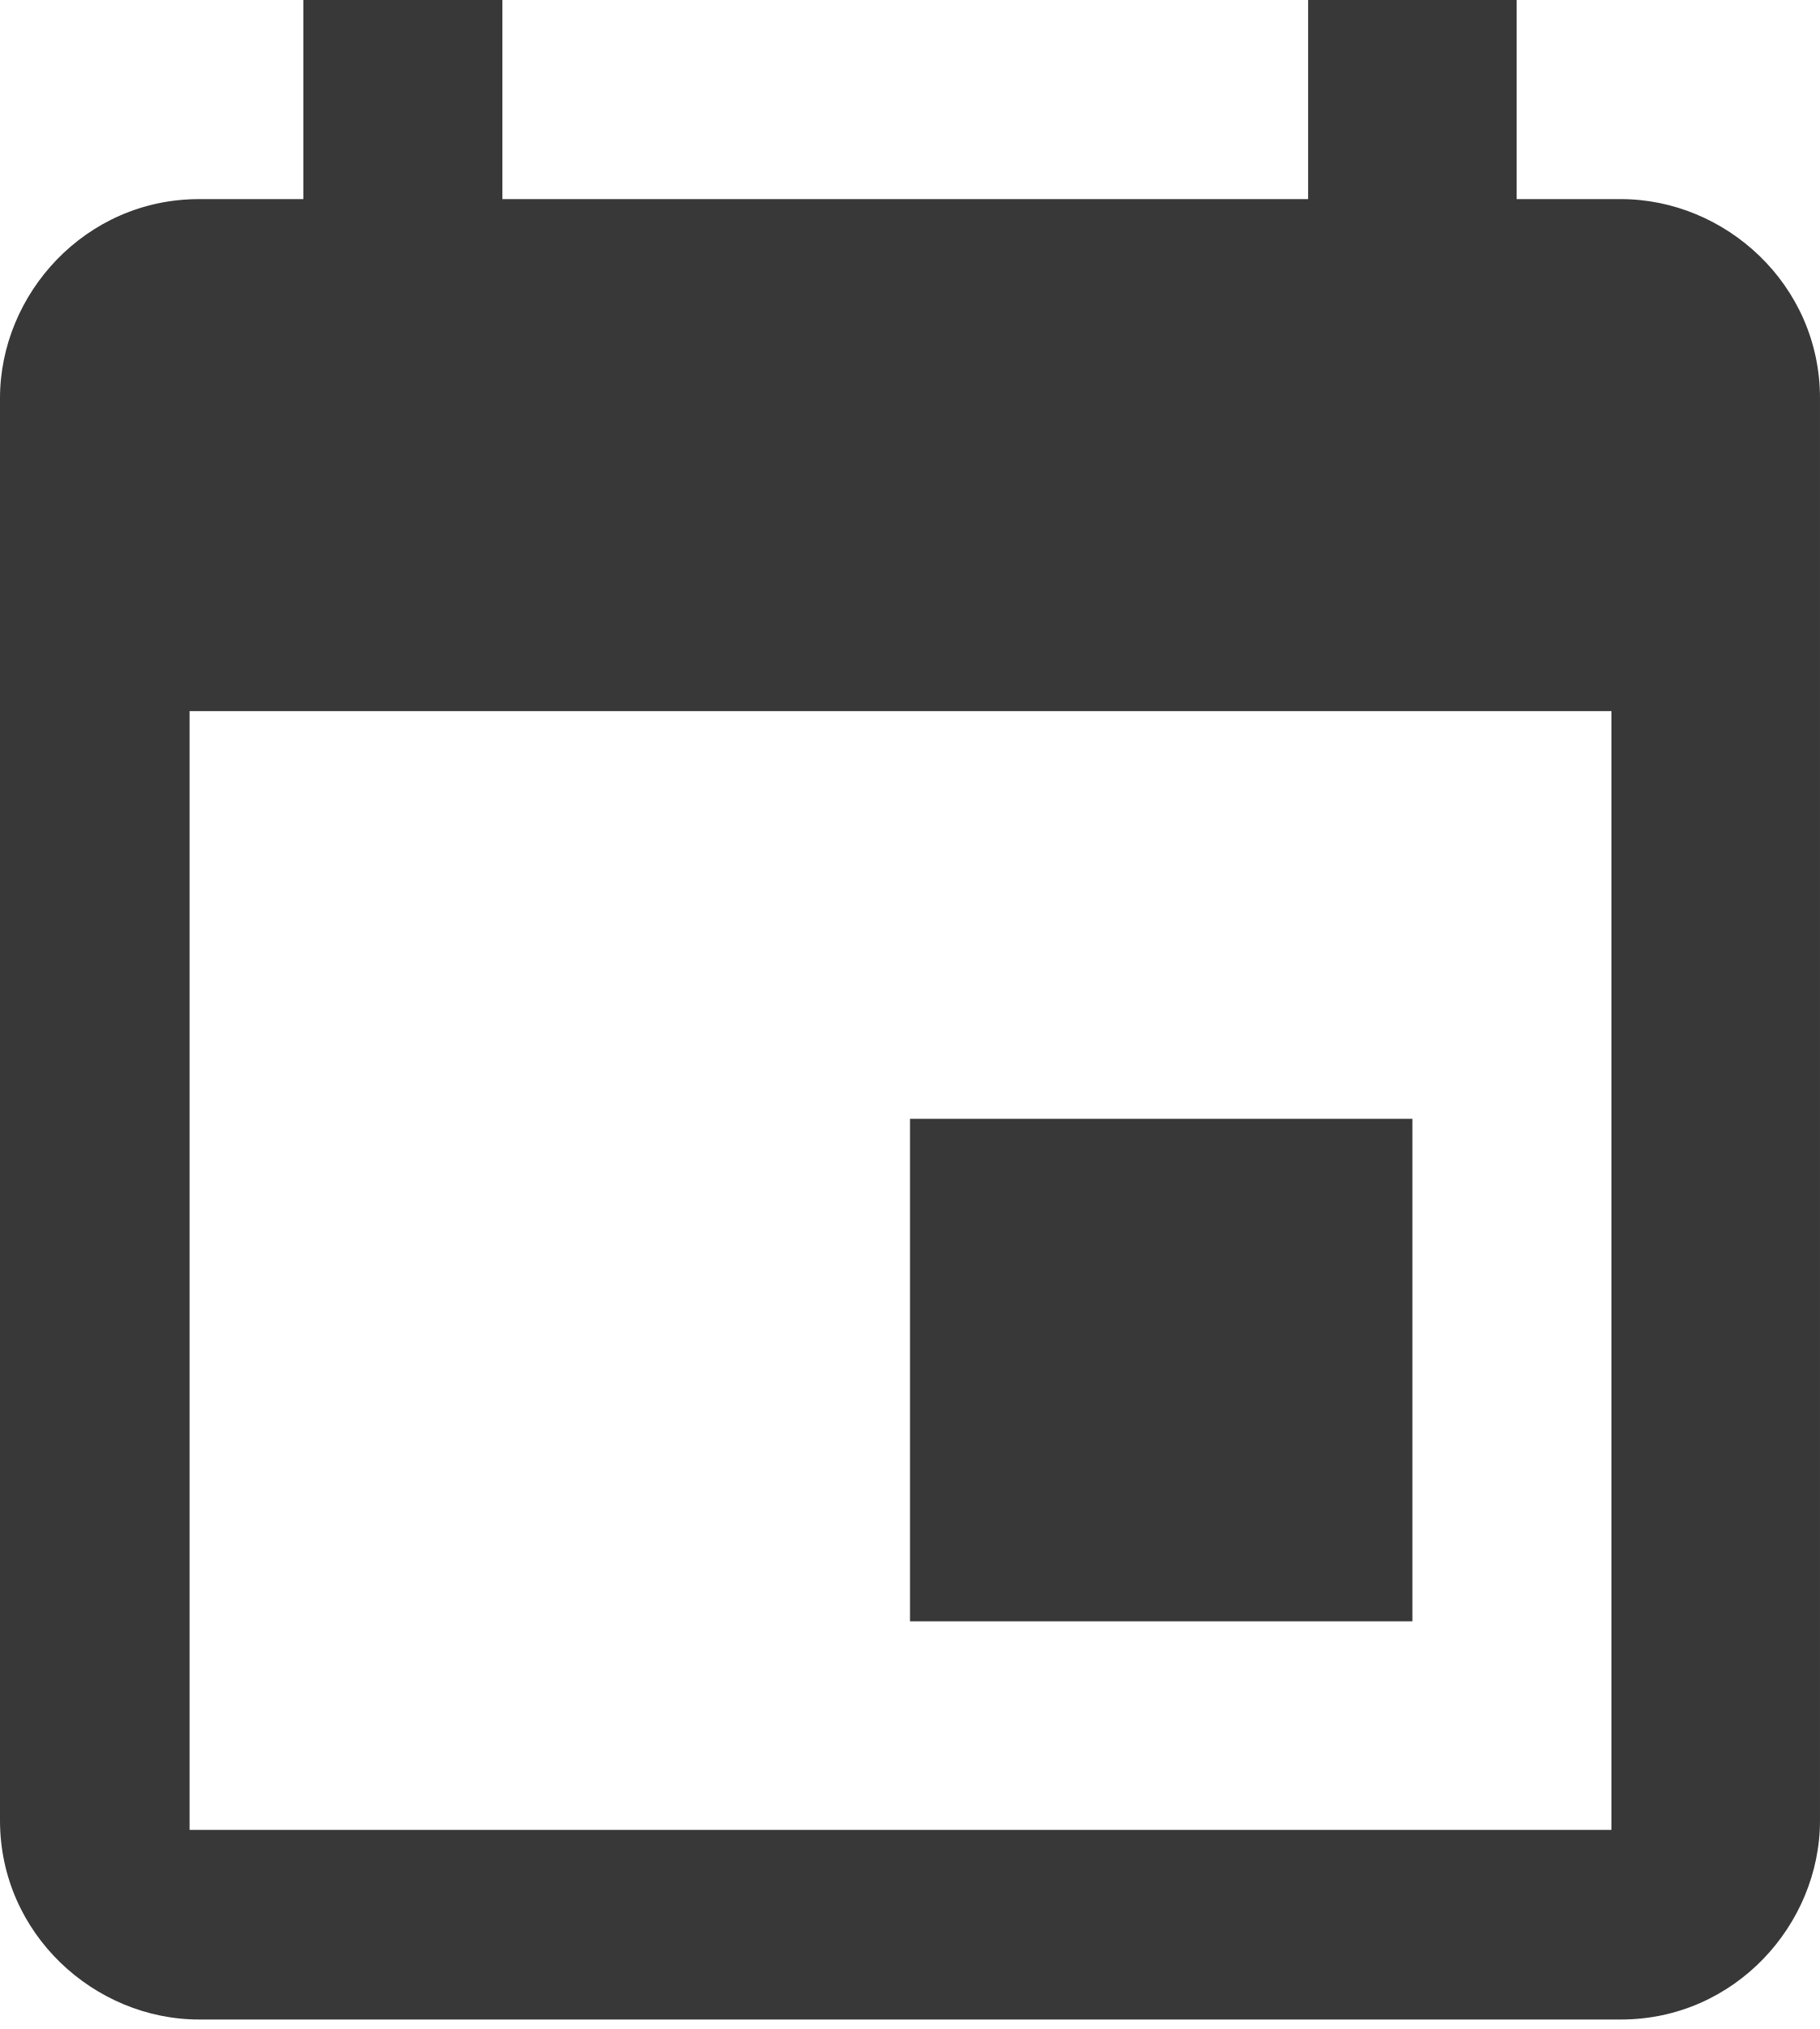
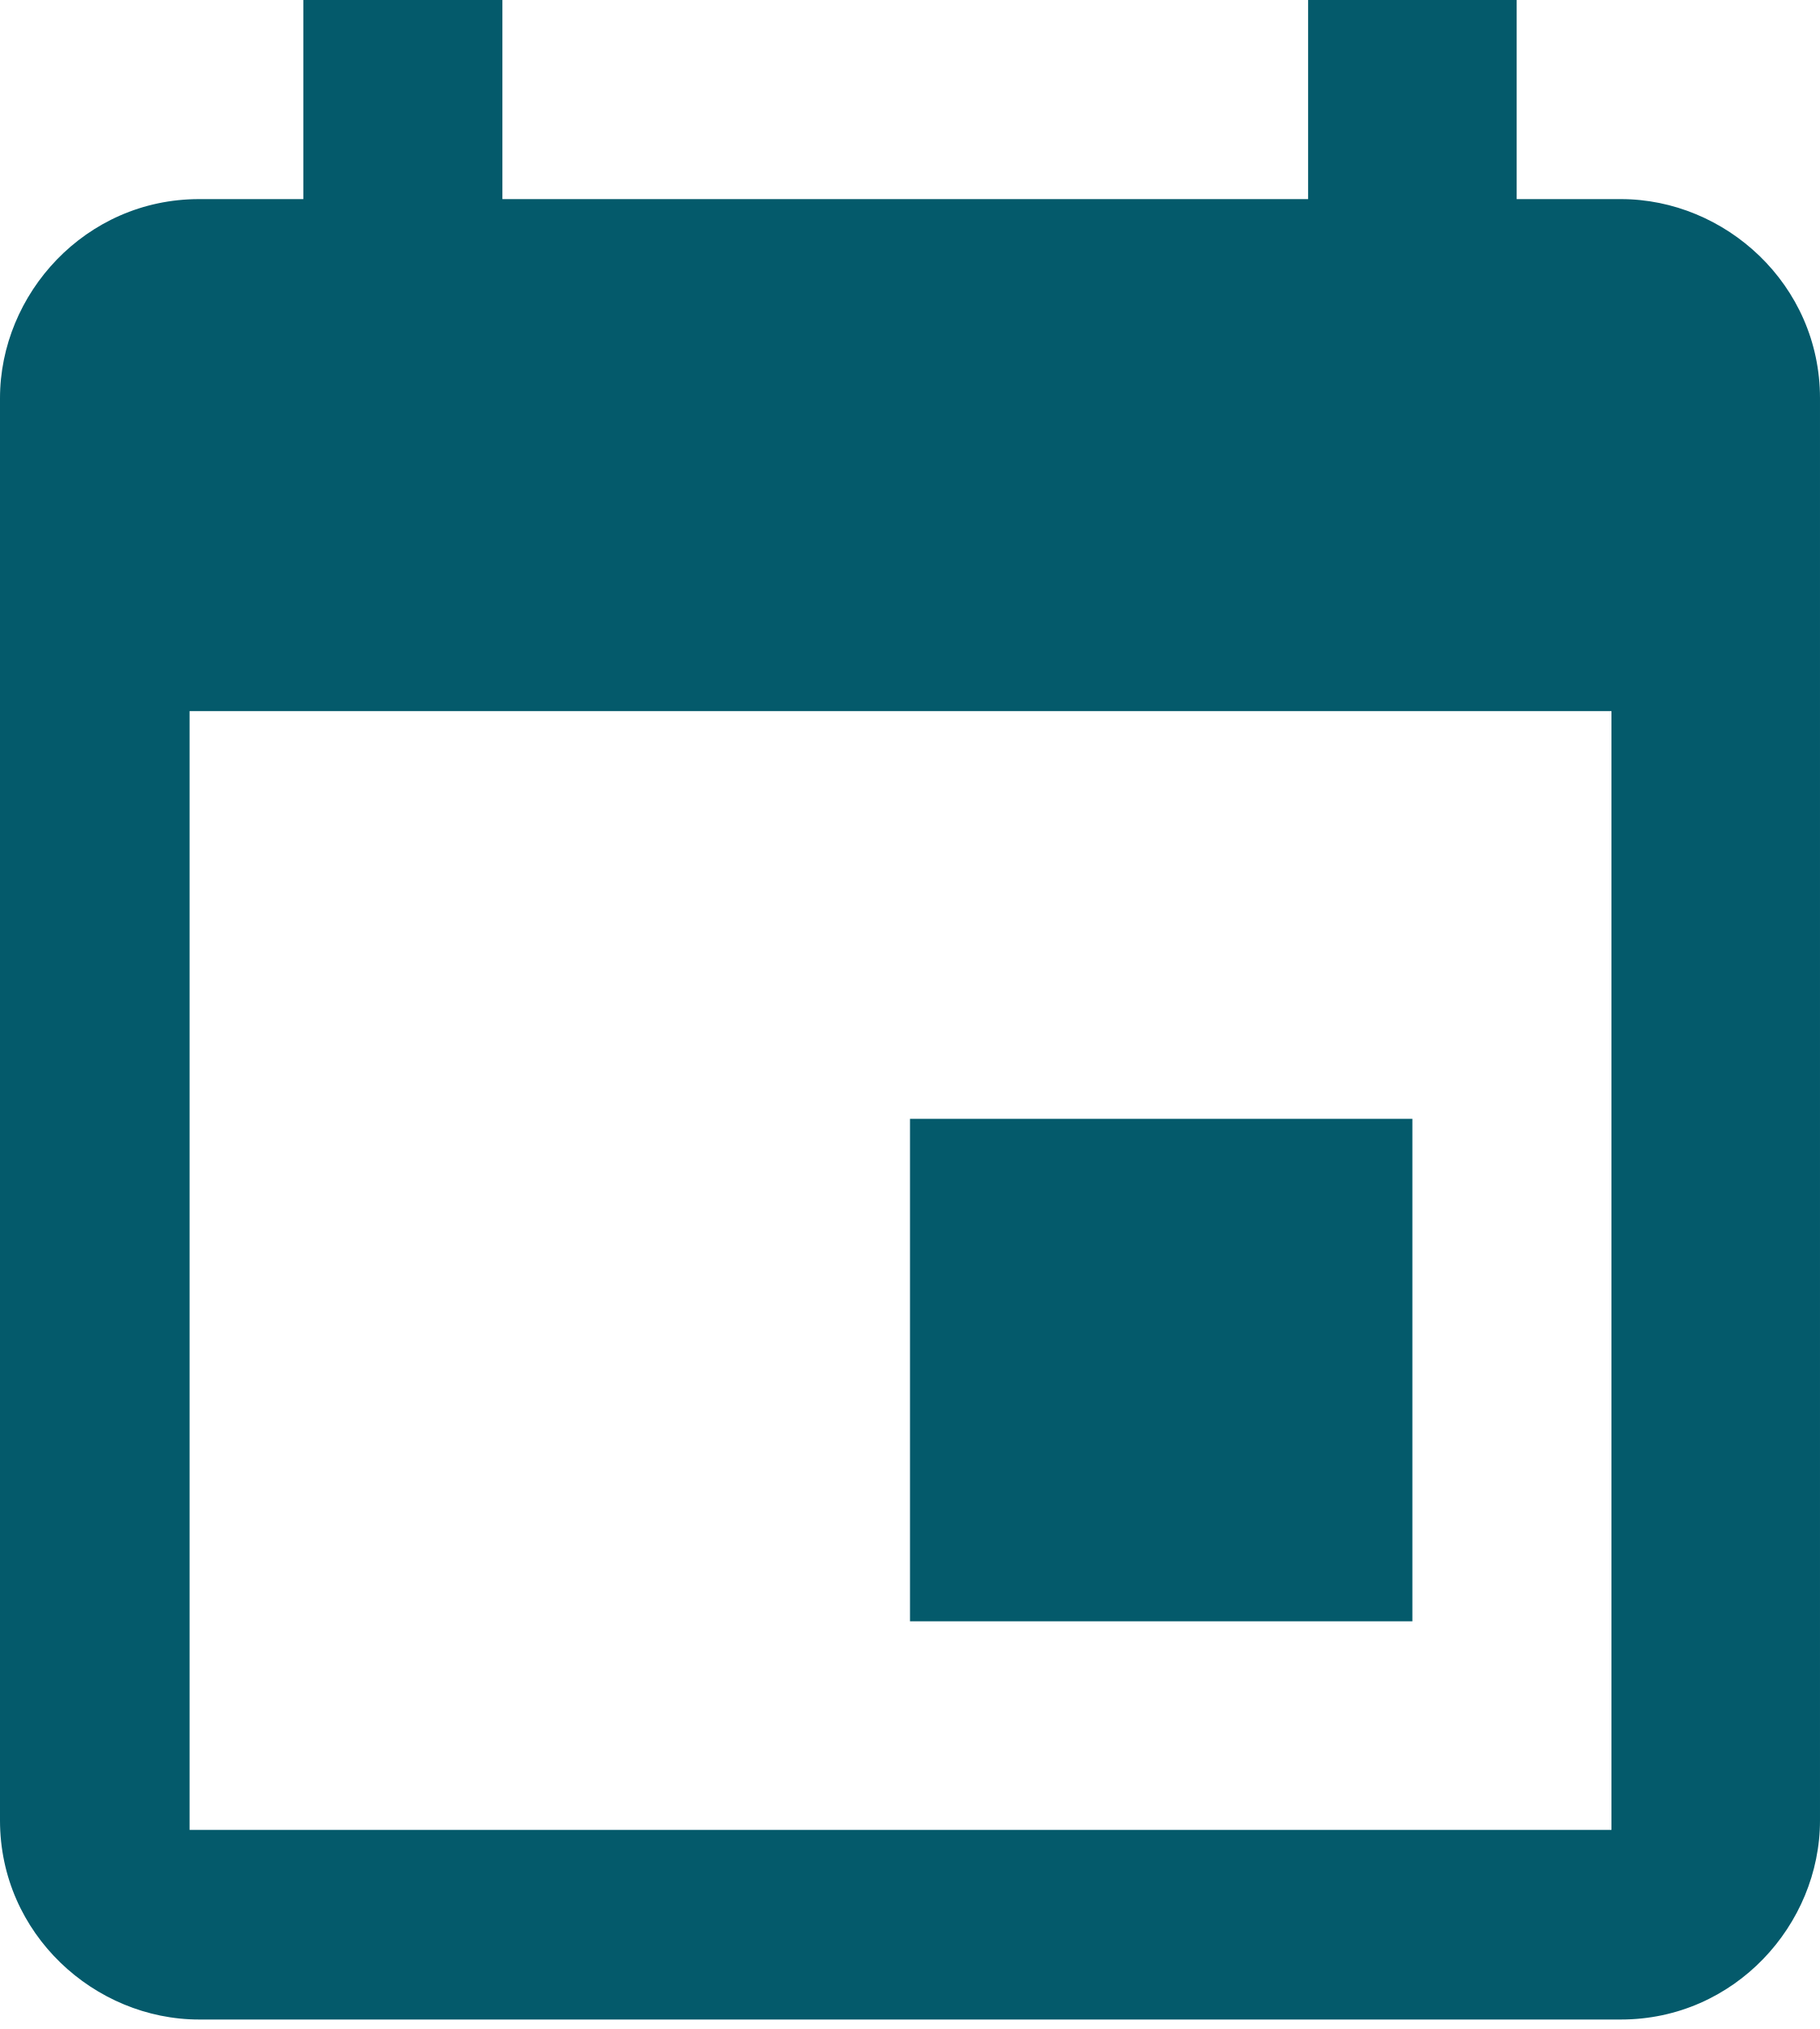
<svg xmlns="http://www.w3.org/2000/svg" version="1.1" id="Layer_1" x="0px" y="0px" viewBox="-295 386.6 19.2 21.4" style="enable-background:new -295 386.6 19.2 21.4;" xml:space="preserve">
  <style type="text/css">
- 	.st0{fill:#383838;}
+ 	.st0{fill:#045A6B;}
</style>
  <path id="Icon_material-event" class="st0" d="M-280.1,398.4h-5.3v5.3h5.3V398.4z M-281.2,386.6v2.1h-8.5v-2.1h-2.1v2.1h-1.1  c-1.2,0-2.1,1-2.1,2.1l0,0v15c0,1.2,1,2.1,2.1,2.1h15c1.2,0,2.1-1,2.1-2.1v-15c0-1.2-1-2.1-2.1-2.1h-1.1v-2.1H-281.2z M-278,405.9  h-15v-11.8h15V405.9z" />
</svg>
